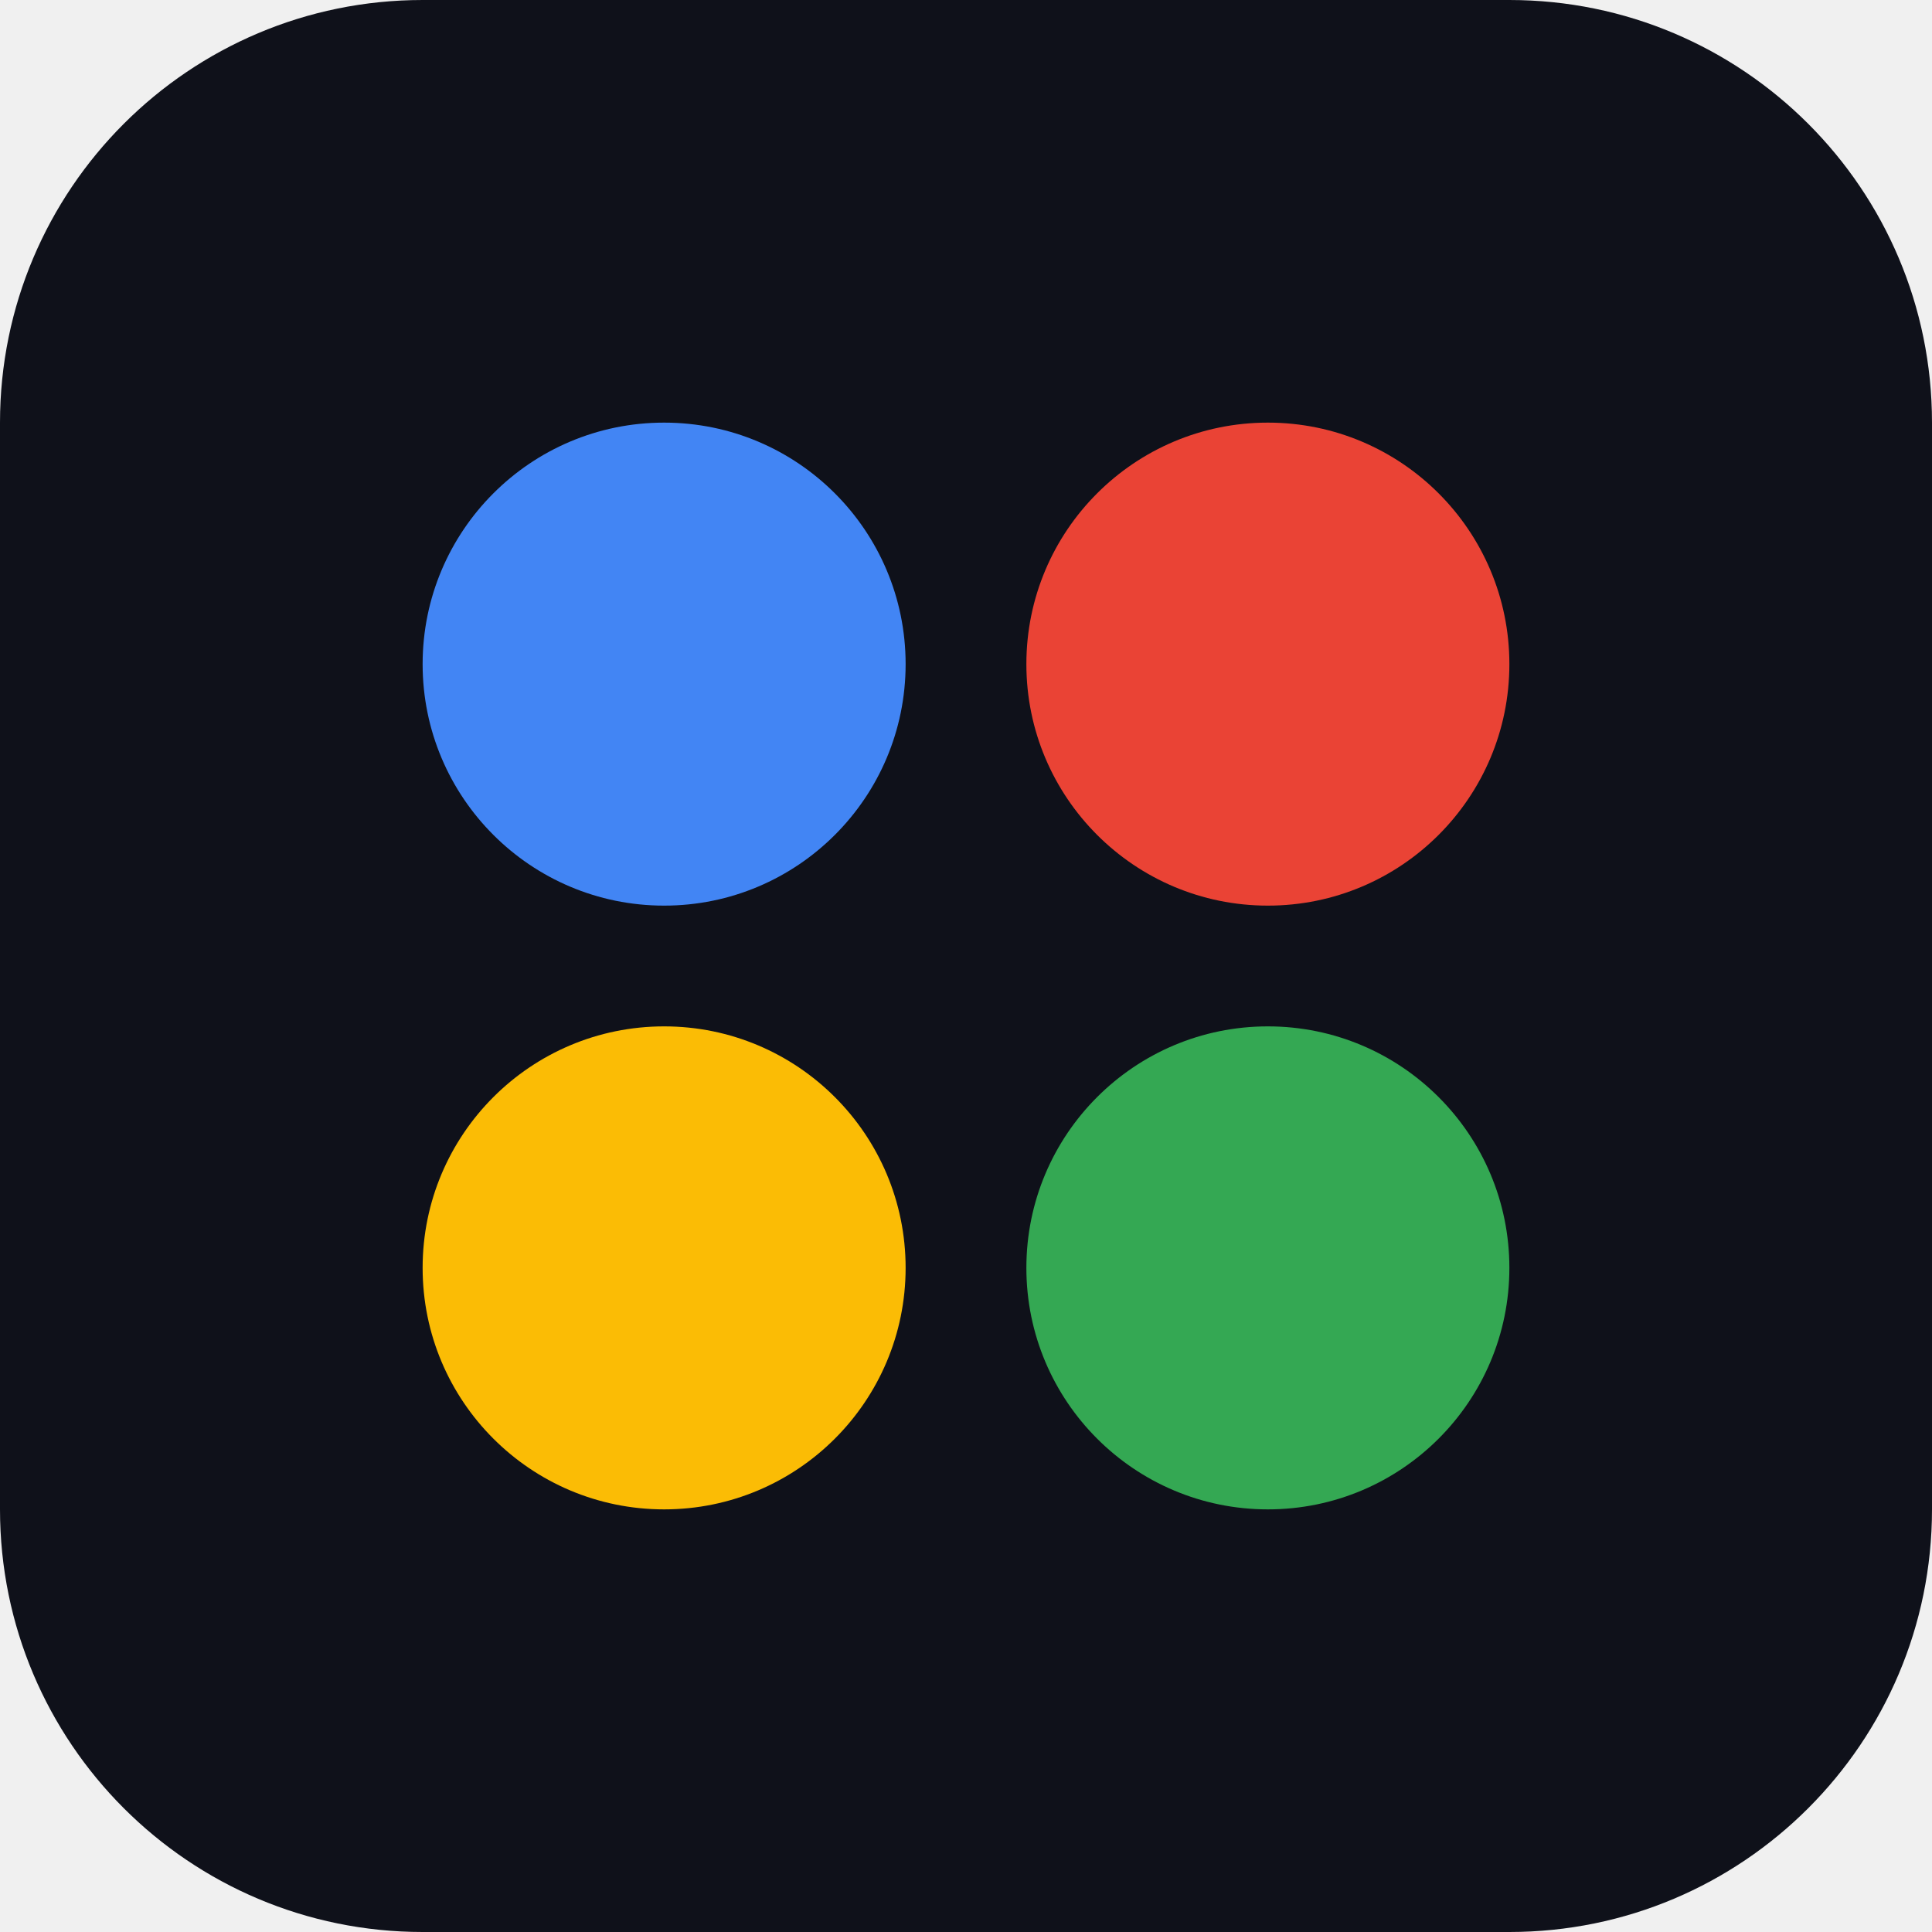
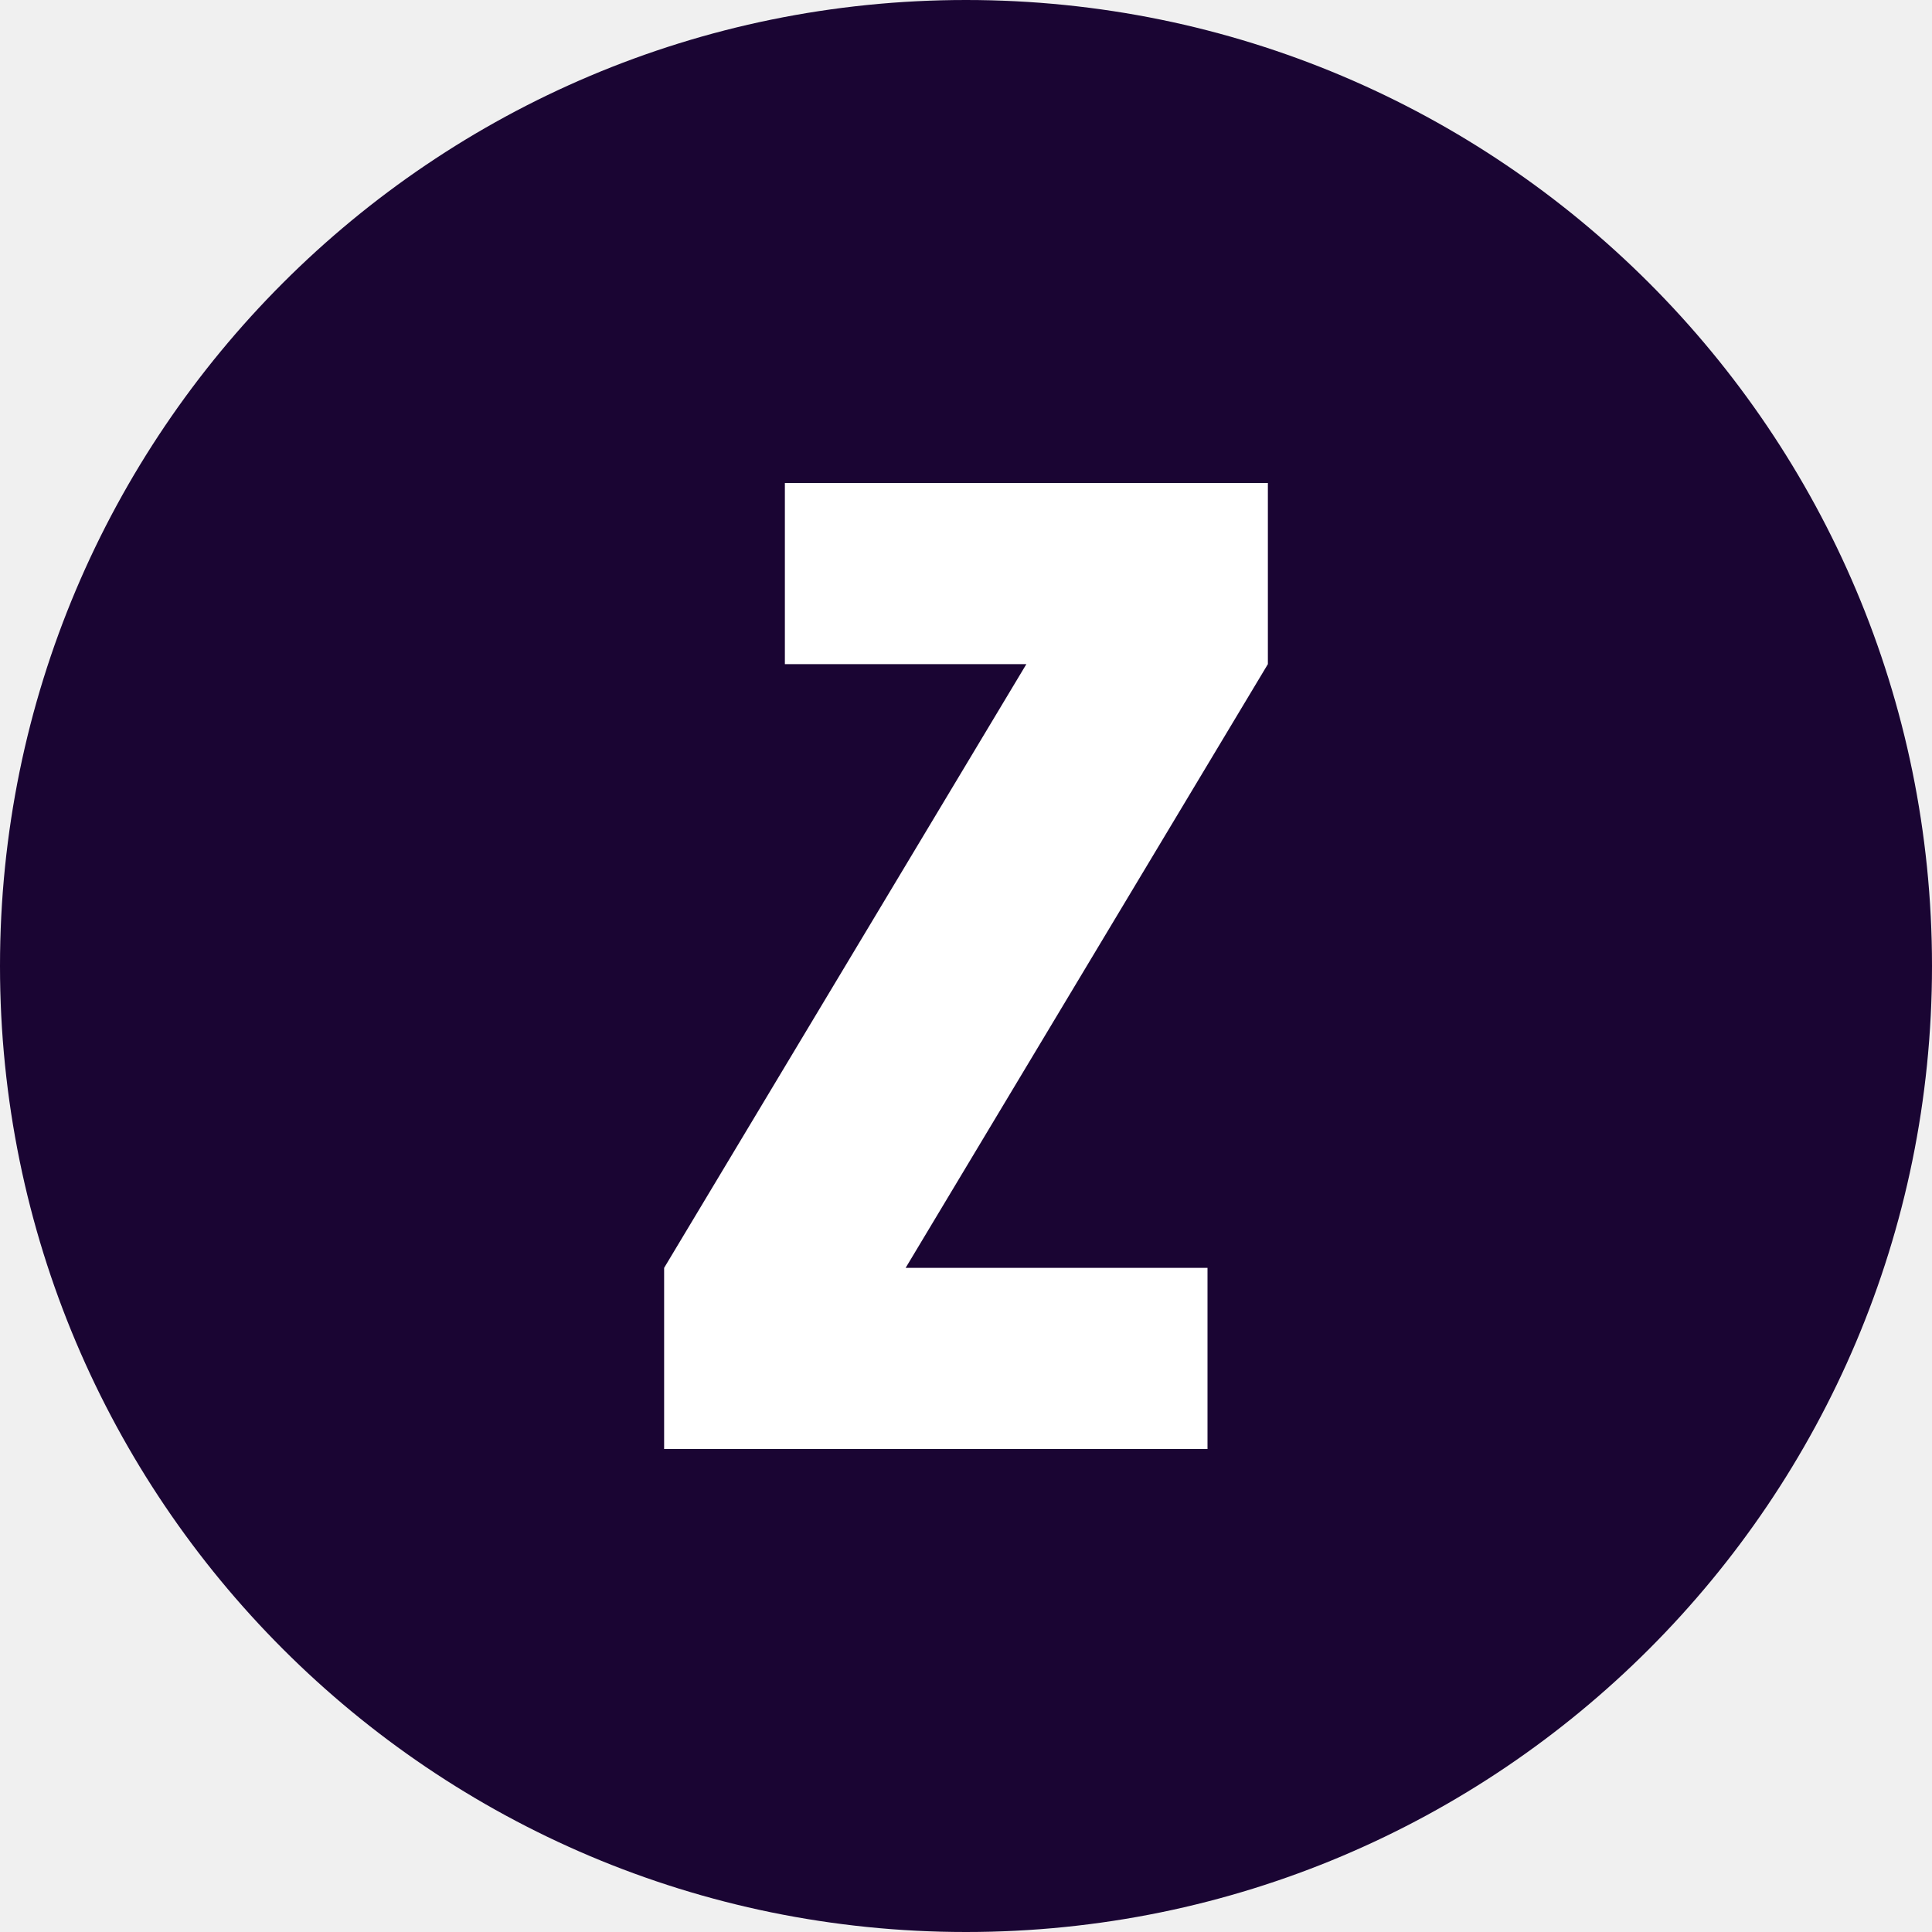
<svg xmlns="http://www.w3.org/2000/svg" viewBox="0 0 64 64">
-   <rect width="64" height="64" rx="14" fill="#0f111a" />
-   <circle cx="22" cy="22" r="8" fill="#4285F4" />
-   <circle cx="42" cy="22" r="8" fill="#EA4335" />
-   <circle cx="22" cy="42" r="8" fill="#FBBC05" />
-   <circle cx="42" cy="42" r="8" fill="#34A853" />
+   <circle cx="32" cy="32" r="32" fill="#1a0533" />
+   <path d="M38 16 L26 16 L26 22 L34 22 L22 42 L22 48 L40 48 L40 42 L30 42 L42 22 L42 16 Z" fill="white" />
</svg>
